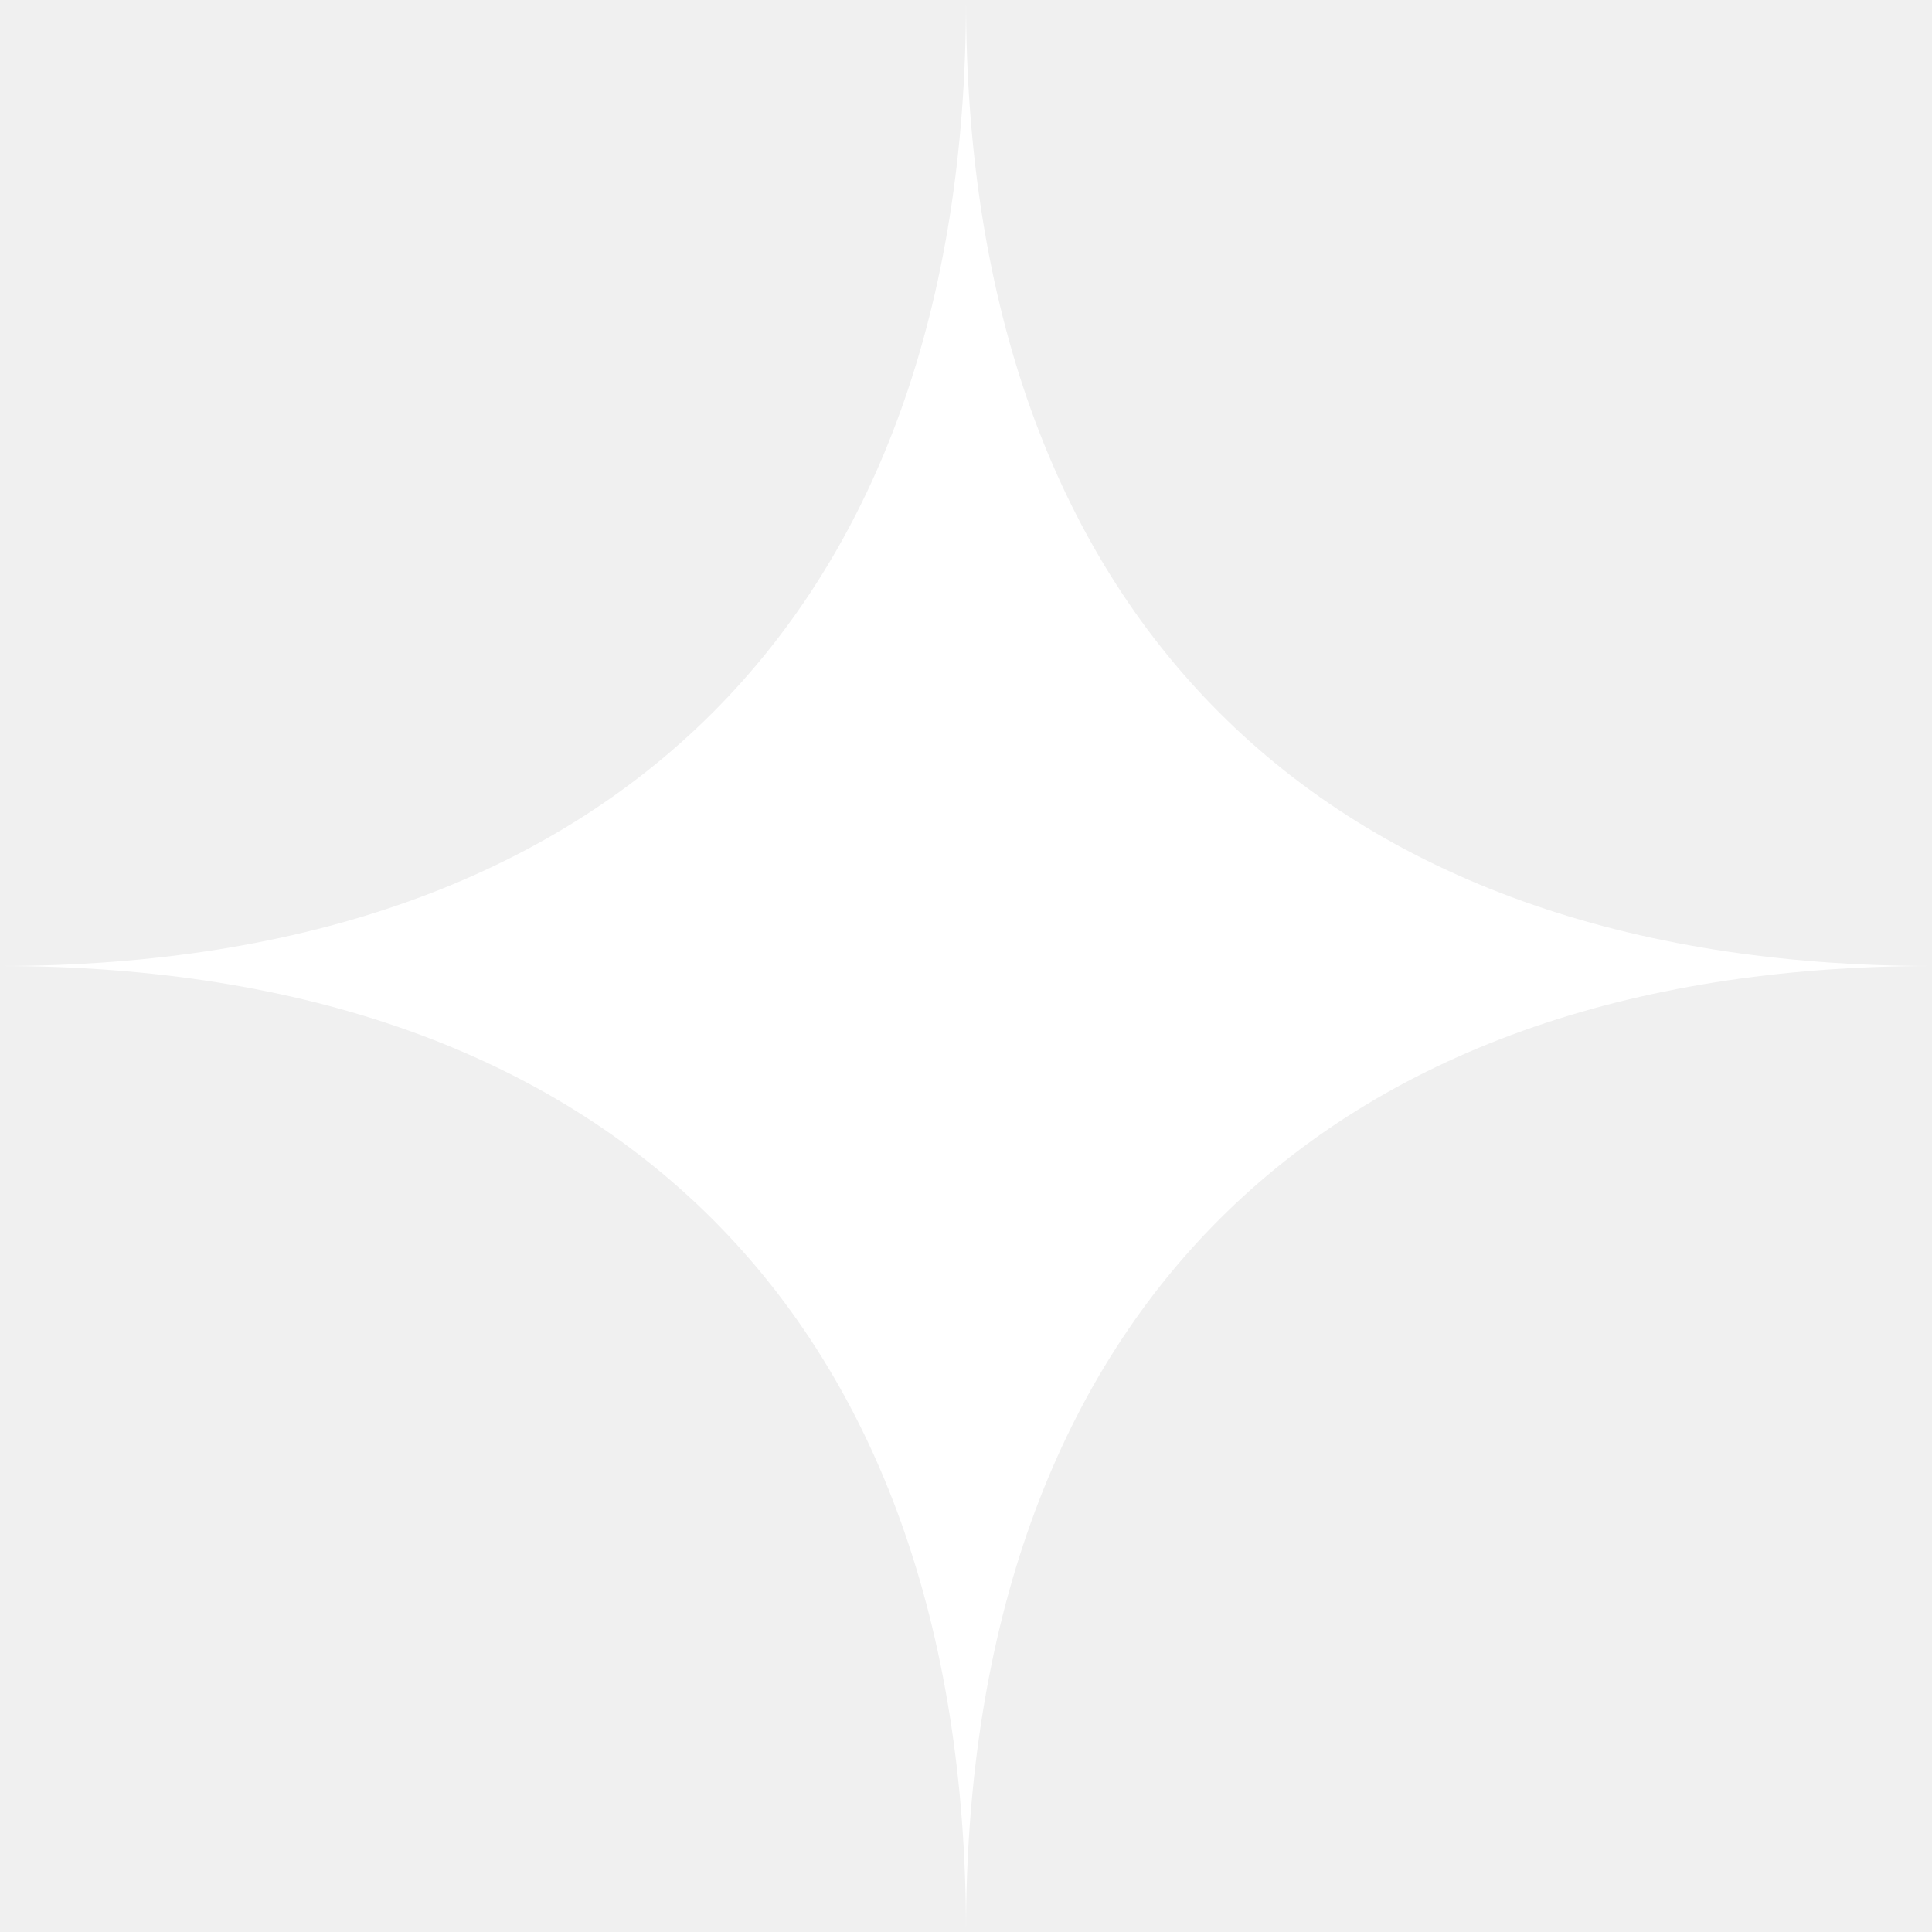
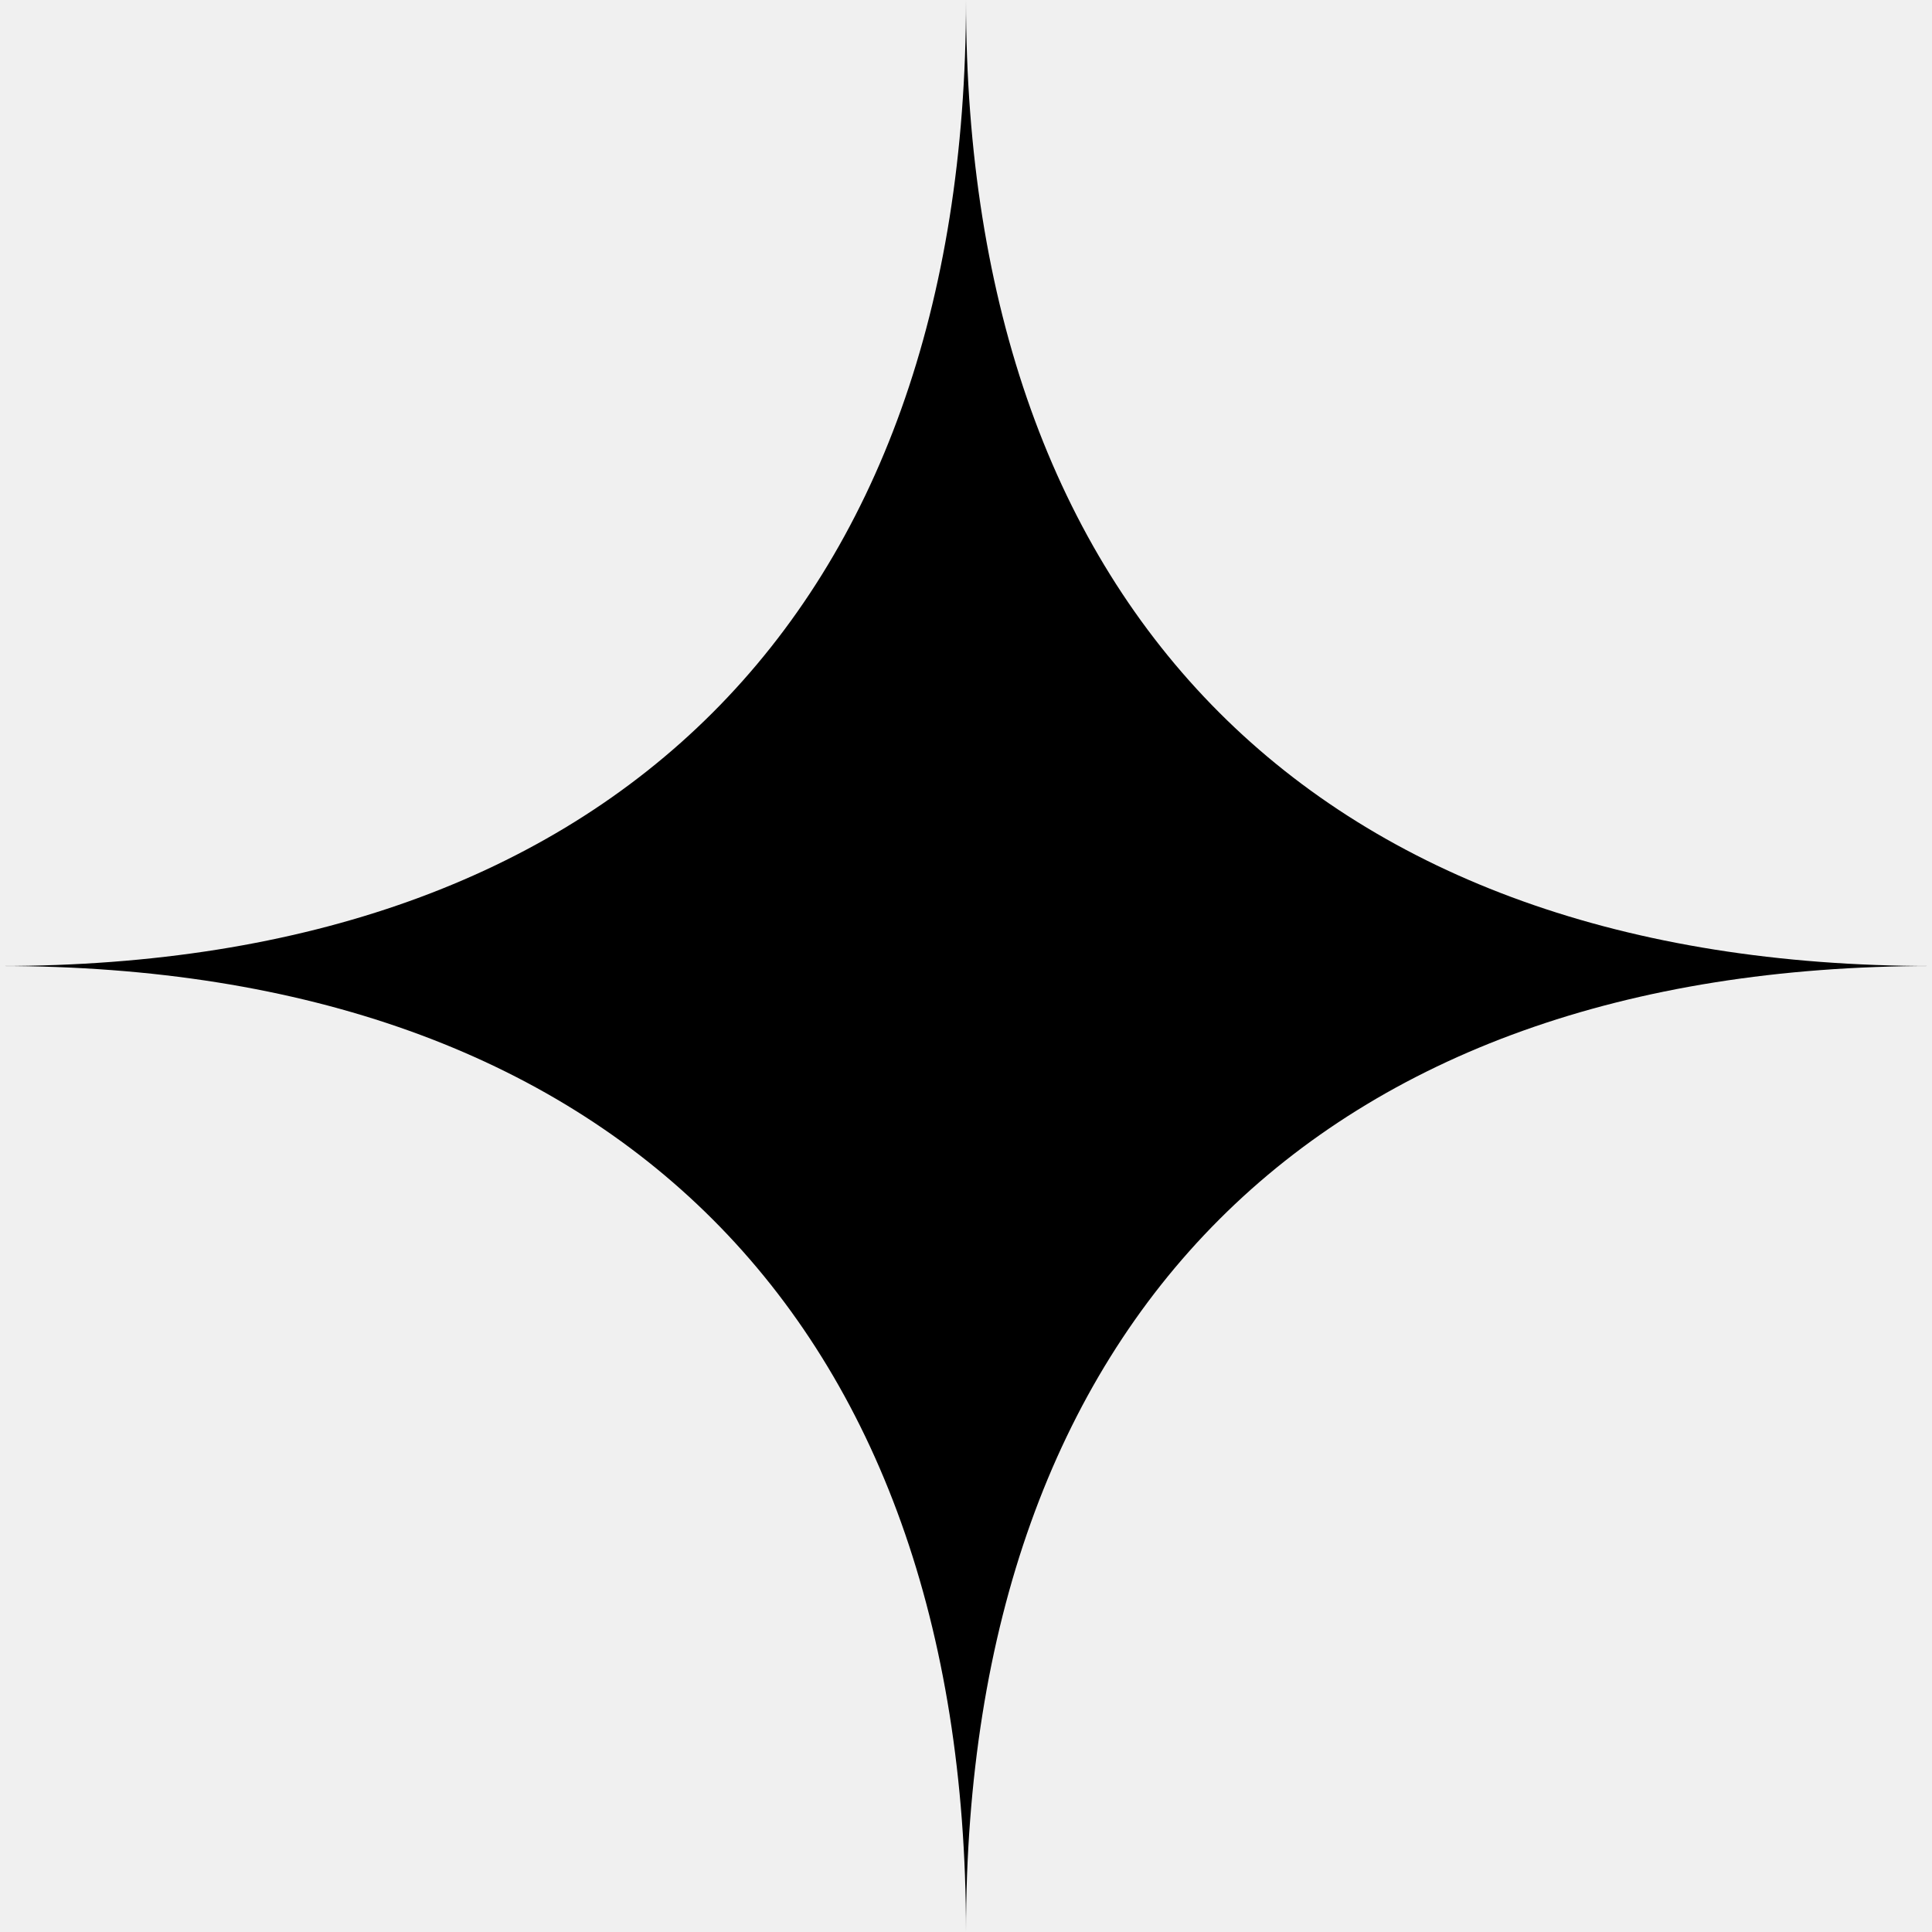
- <svg xmlns="http://www.w3.org/2000/svg" fill="#ffffff" viewBox="0 0 81.36 81.36">
+ <svg xmlns="http://www.w3.org/2000/svg" viewBox="0 0 81.36 81.36">
  <defs>
    <style>.cls-1{fill-rule:evenodd;}</style>
  </defs>
  <g id="Layer_2" data-name="Layer 2">
    <g id="Layer_1-2" data-name="Layer 1">
      <path class="cls-1" d="M40.68,0c0,25.79,14.89,40.68,40.68,40.68-25.79,0-40.68,14.89-40.68,40.68C40.68,55.57,25.79,40.68,0,40.68,25.79,40.68,40.68,25.79,40.68,0Z" />
    </g>
  </g>
</svg>
